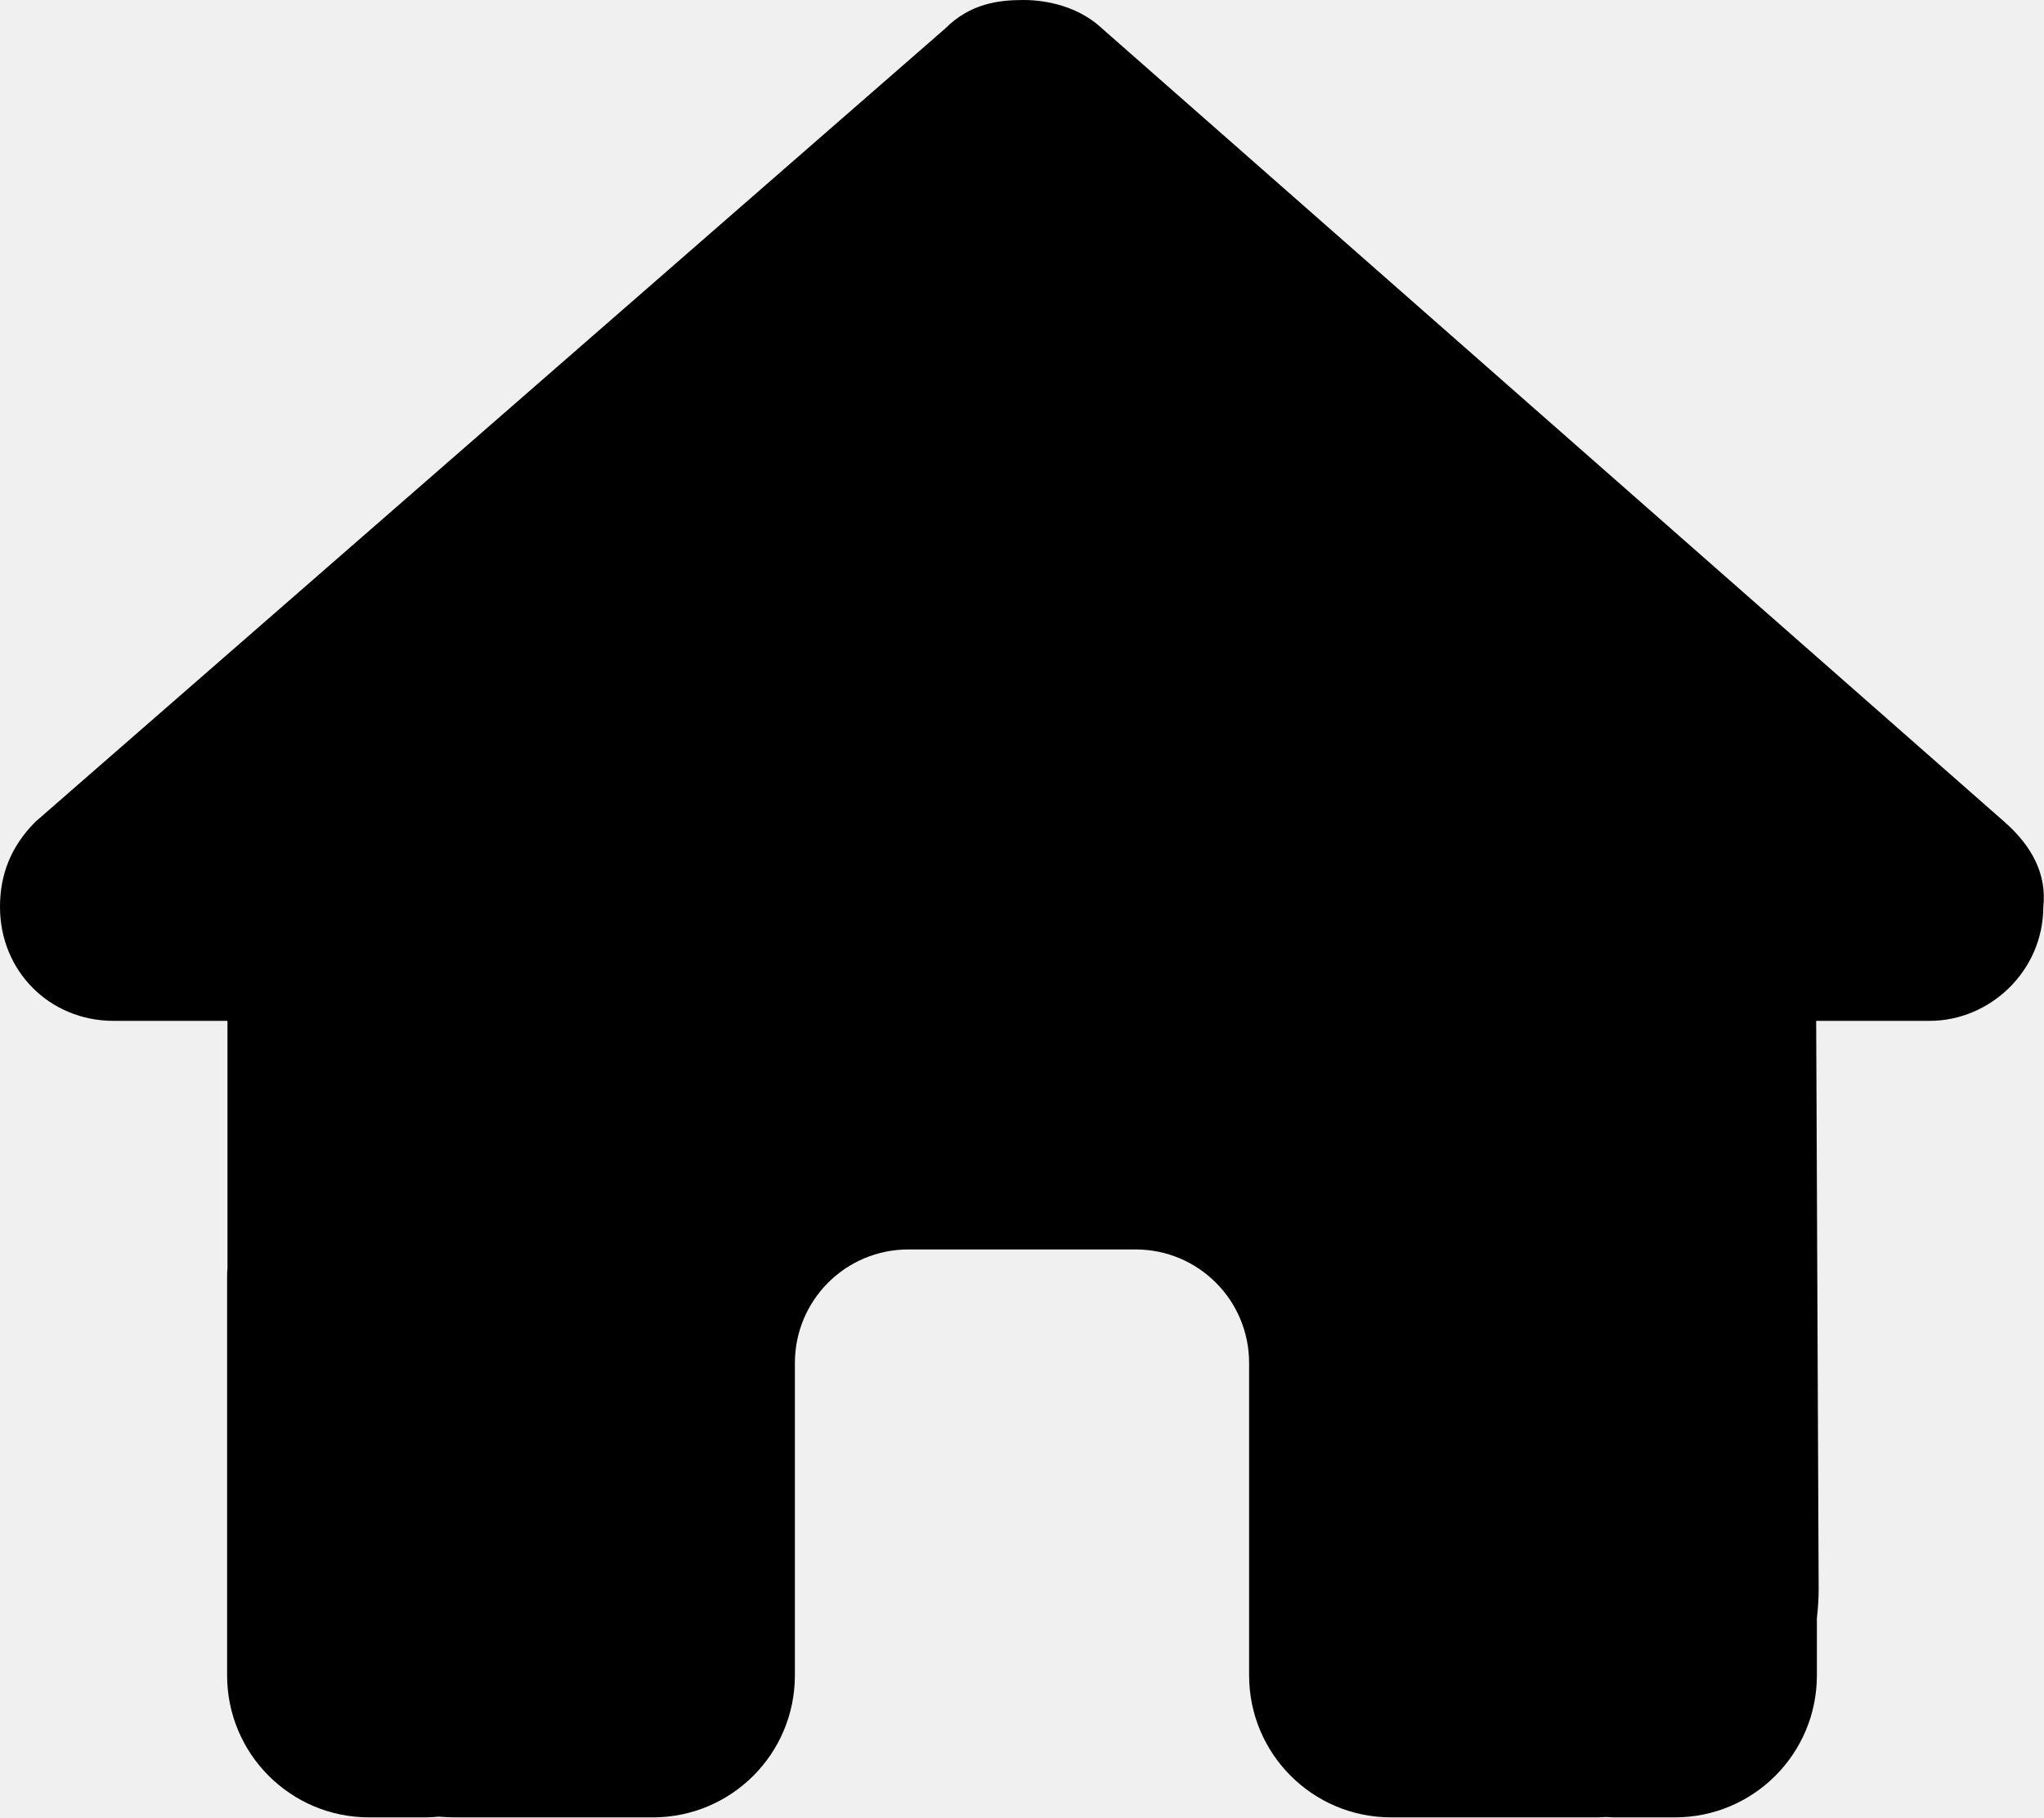
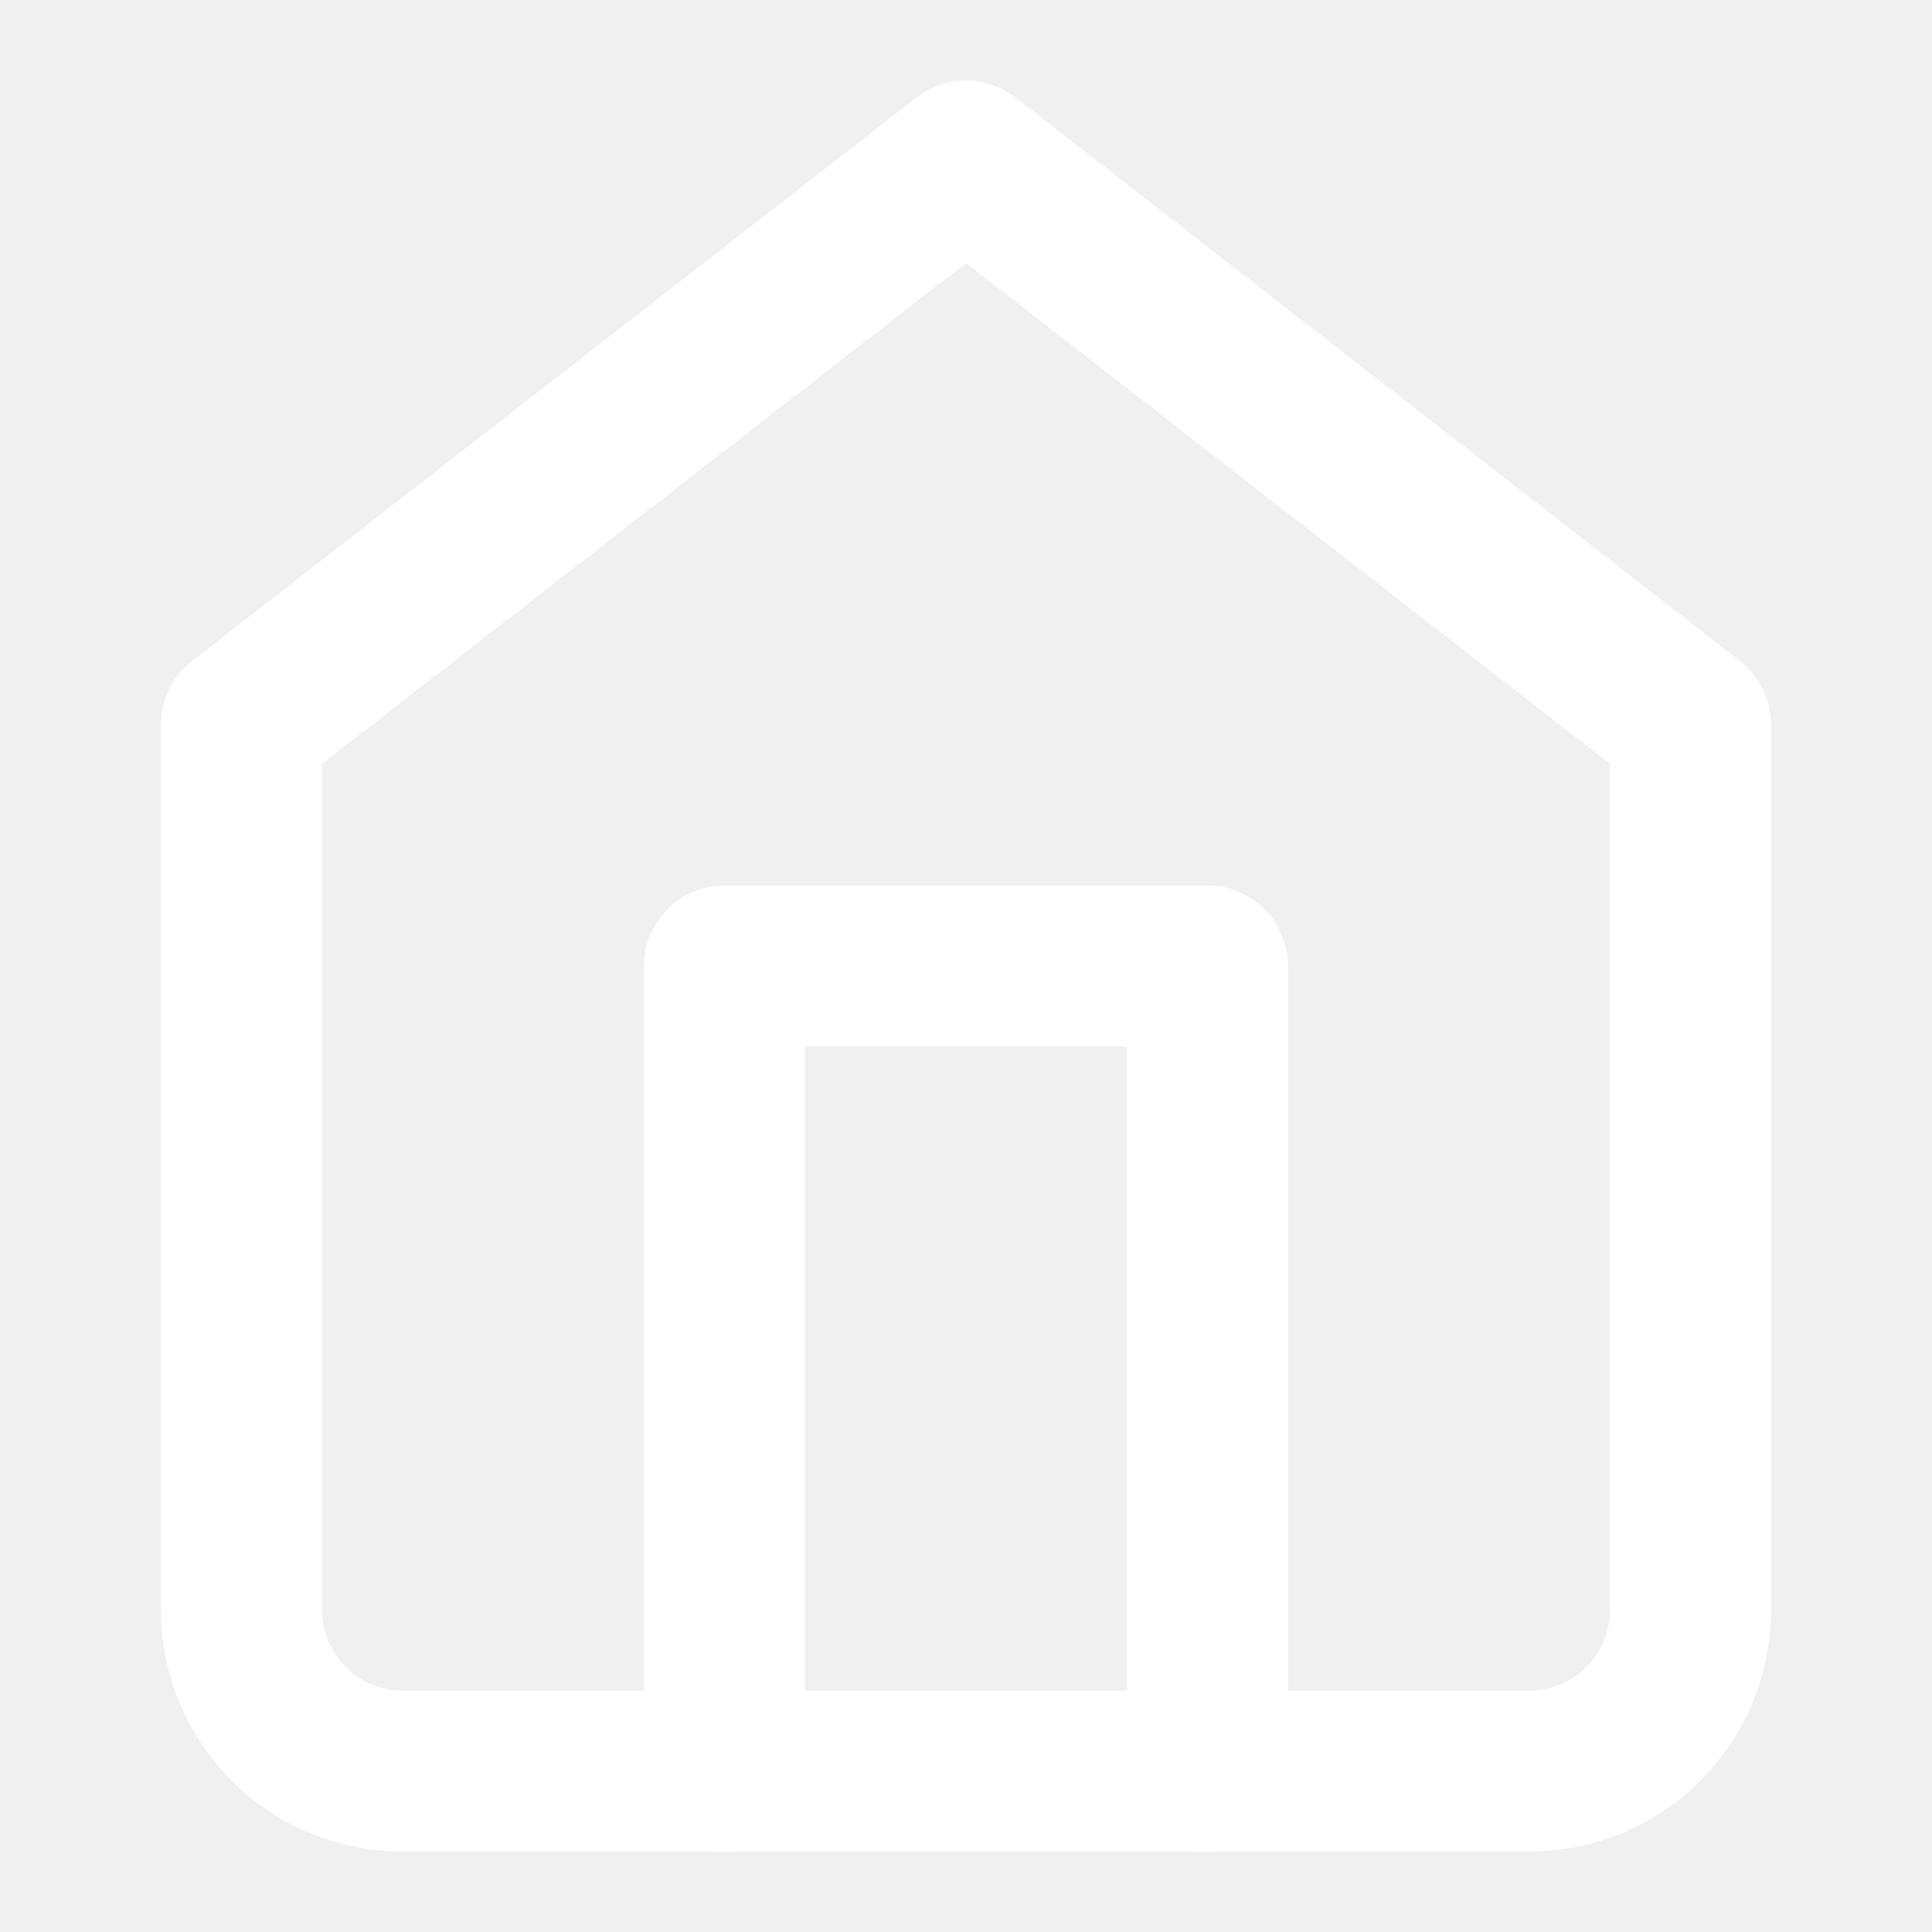
- <svg xmlns="http://www.w3.org/2000/svg" viewBox="0 0 576 512">
-   <path d="M575.8 255.5c0 18-15 32.1-32 32.1h-32l.7 160.2c0 2.7-.2 5.4-.5 8.1V472c0 22.1-17.9 40-40 40H456c-1.1 0-2.2 0-3.3-.1c-1.4 .1-2.8 .1-4.2 .1H416 392c-22.1 0-40-17.9-40-40V448 384c0-17.7-14.3-32-32-32H256c-17.7 0-32 14.3-32 32v64 24c0 22.1-17.9 40-40 40H160 128.1c-1.5 0-3-.1-4.5-.2c-1.2 .1-2.4 .2-3.6 .2H104c-22.1 0-40-17.9-40-40V360c0-.9 0-1.9 .1-2.8V287.6H32c-18 0-32-14-32-32.1c0-9 3-17 10-24L266.4 8c7-7 15-8 22-8s15 2 21 7L564.8 231.5c8 7 12 15 11 24z" />
+ <svg xmlns="http://www.w3.org/2000/svg" width="22" height="22" fill="none" stroke="#fff" stroke-linecap="round" stroke-linejoin="round" stroke-width="2" viewBox="0 0 24 24">
+   <path d="m3 9 9-7 9 7v11a2 2 0 0 1-2 2H5a2 2 0 0 1-2-2z" />
+   <path d="M9 22V12h6v10" />
</svg>
